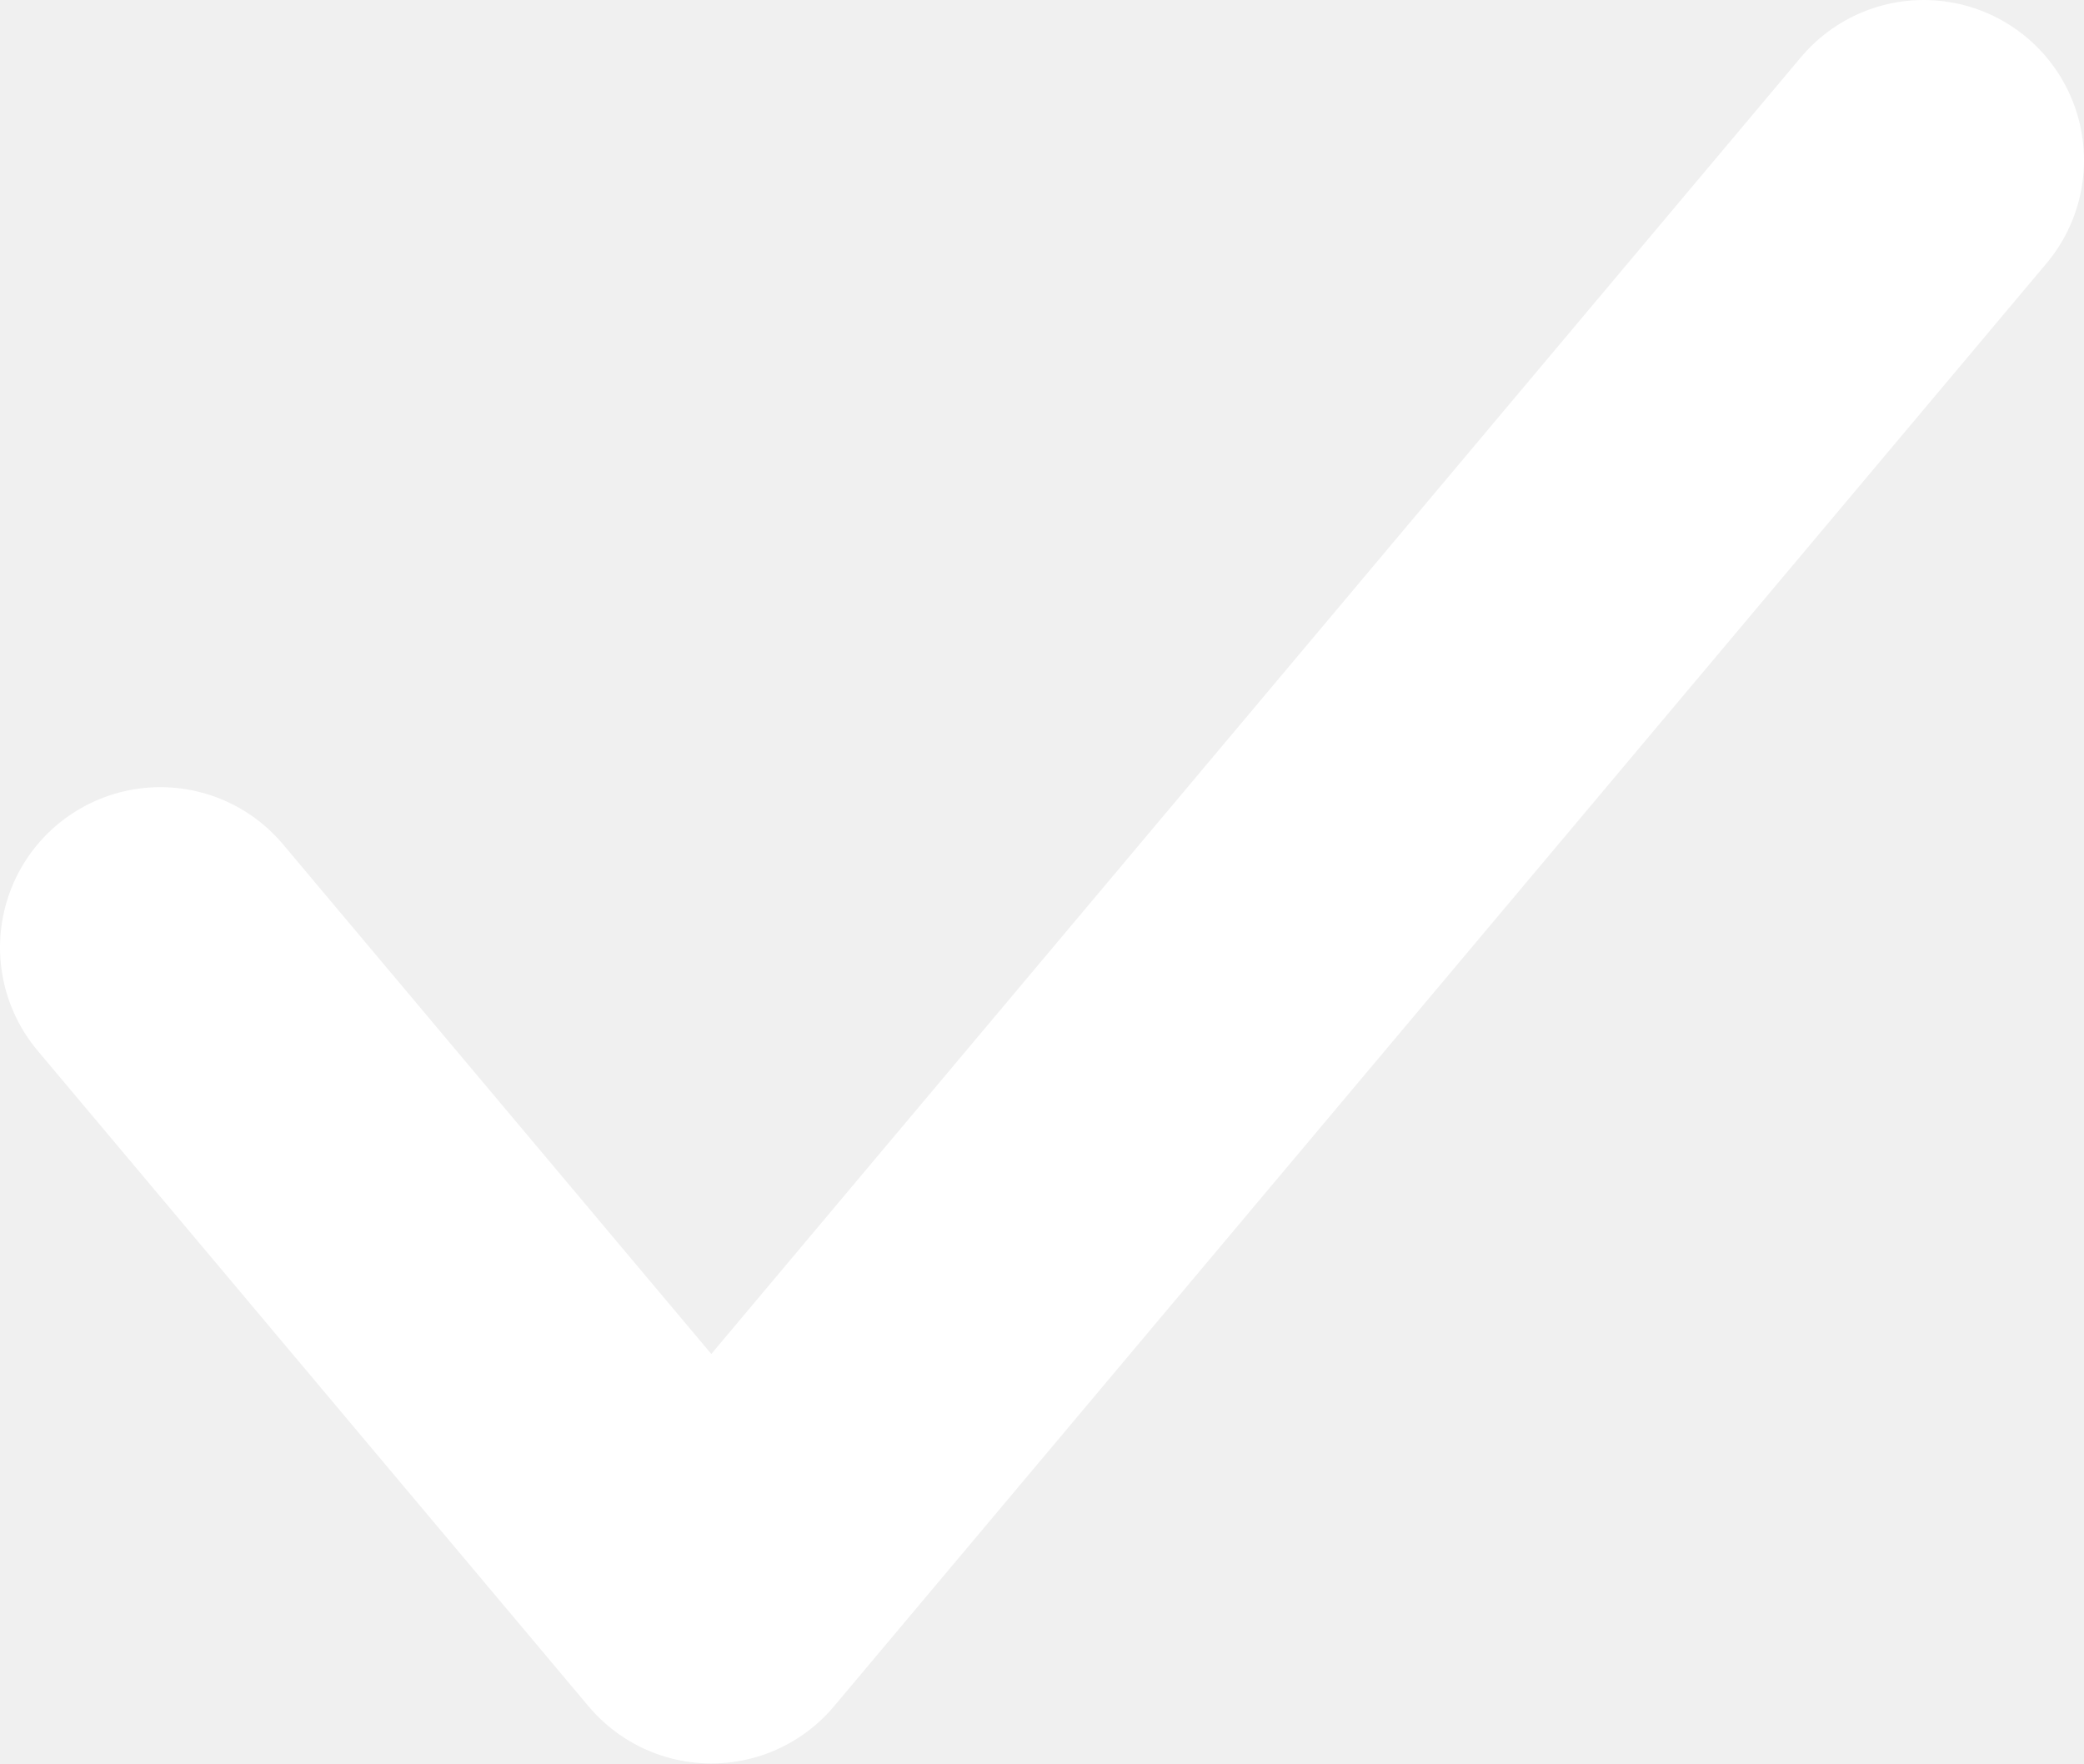
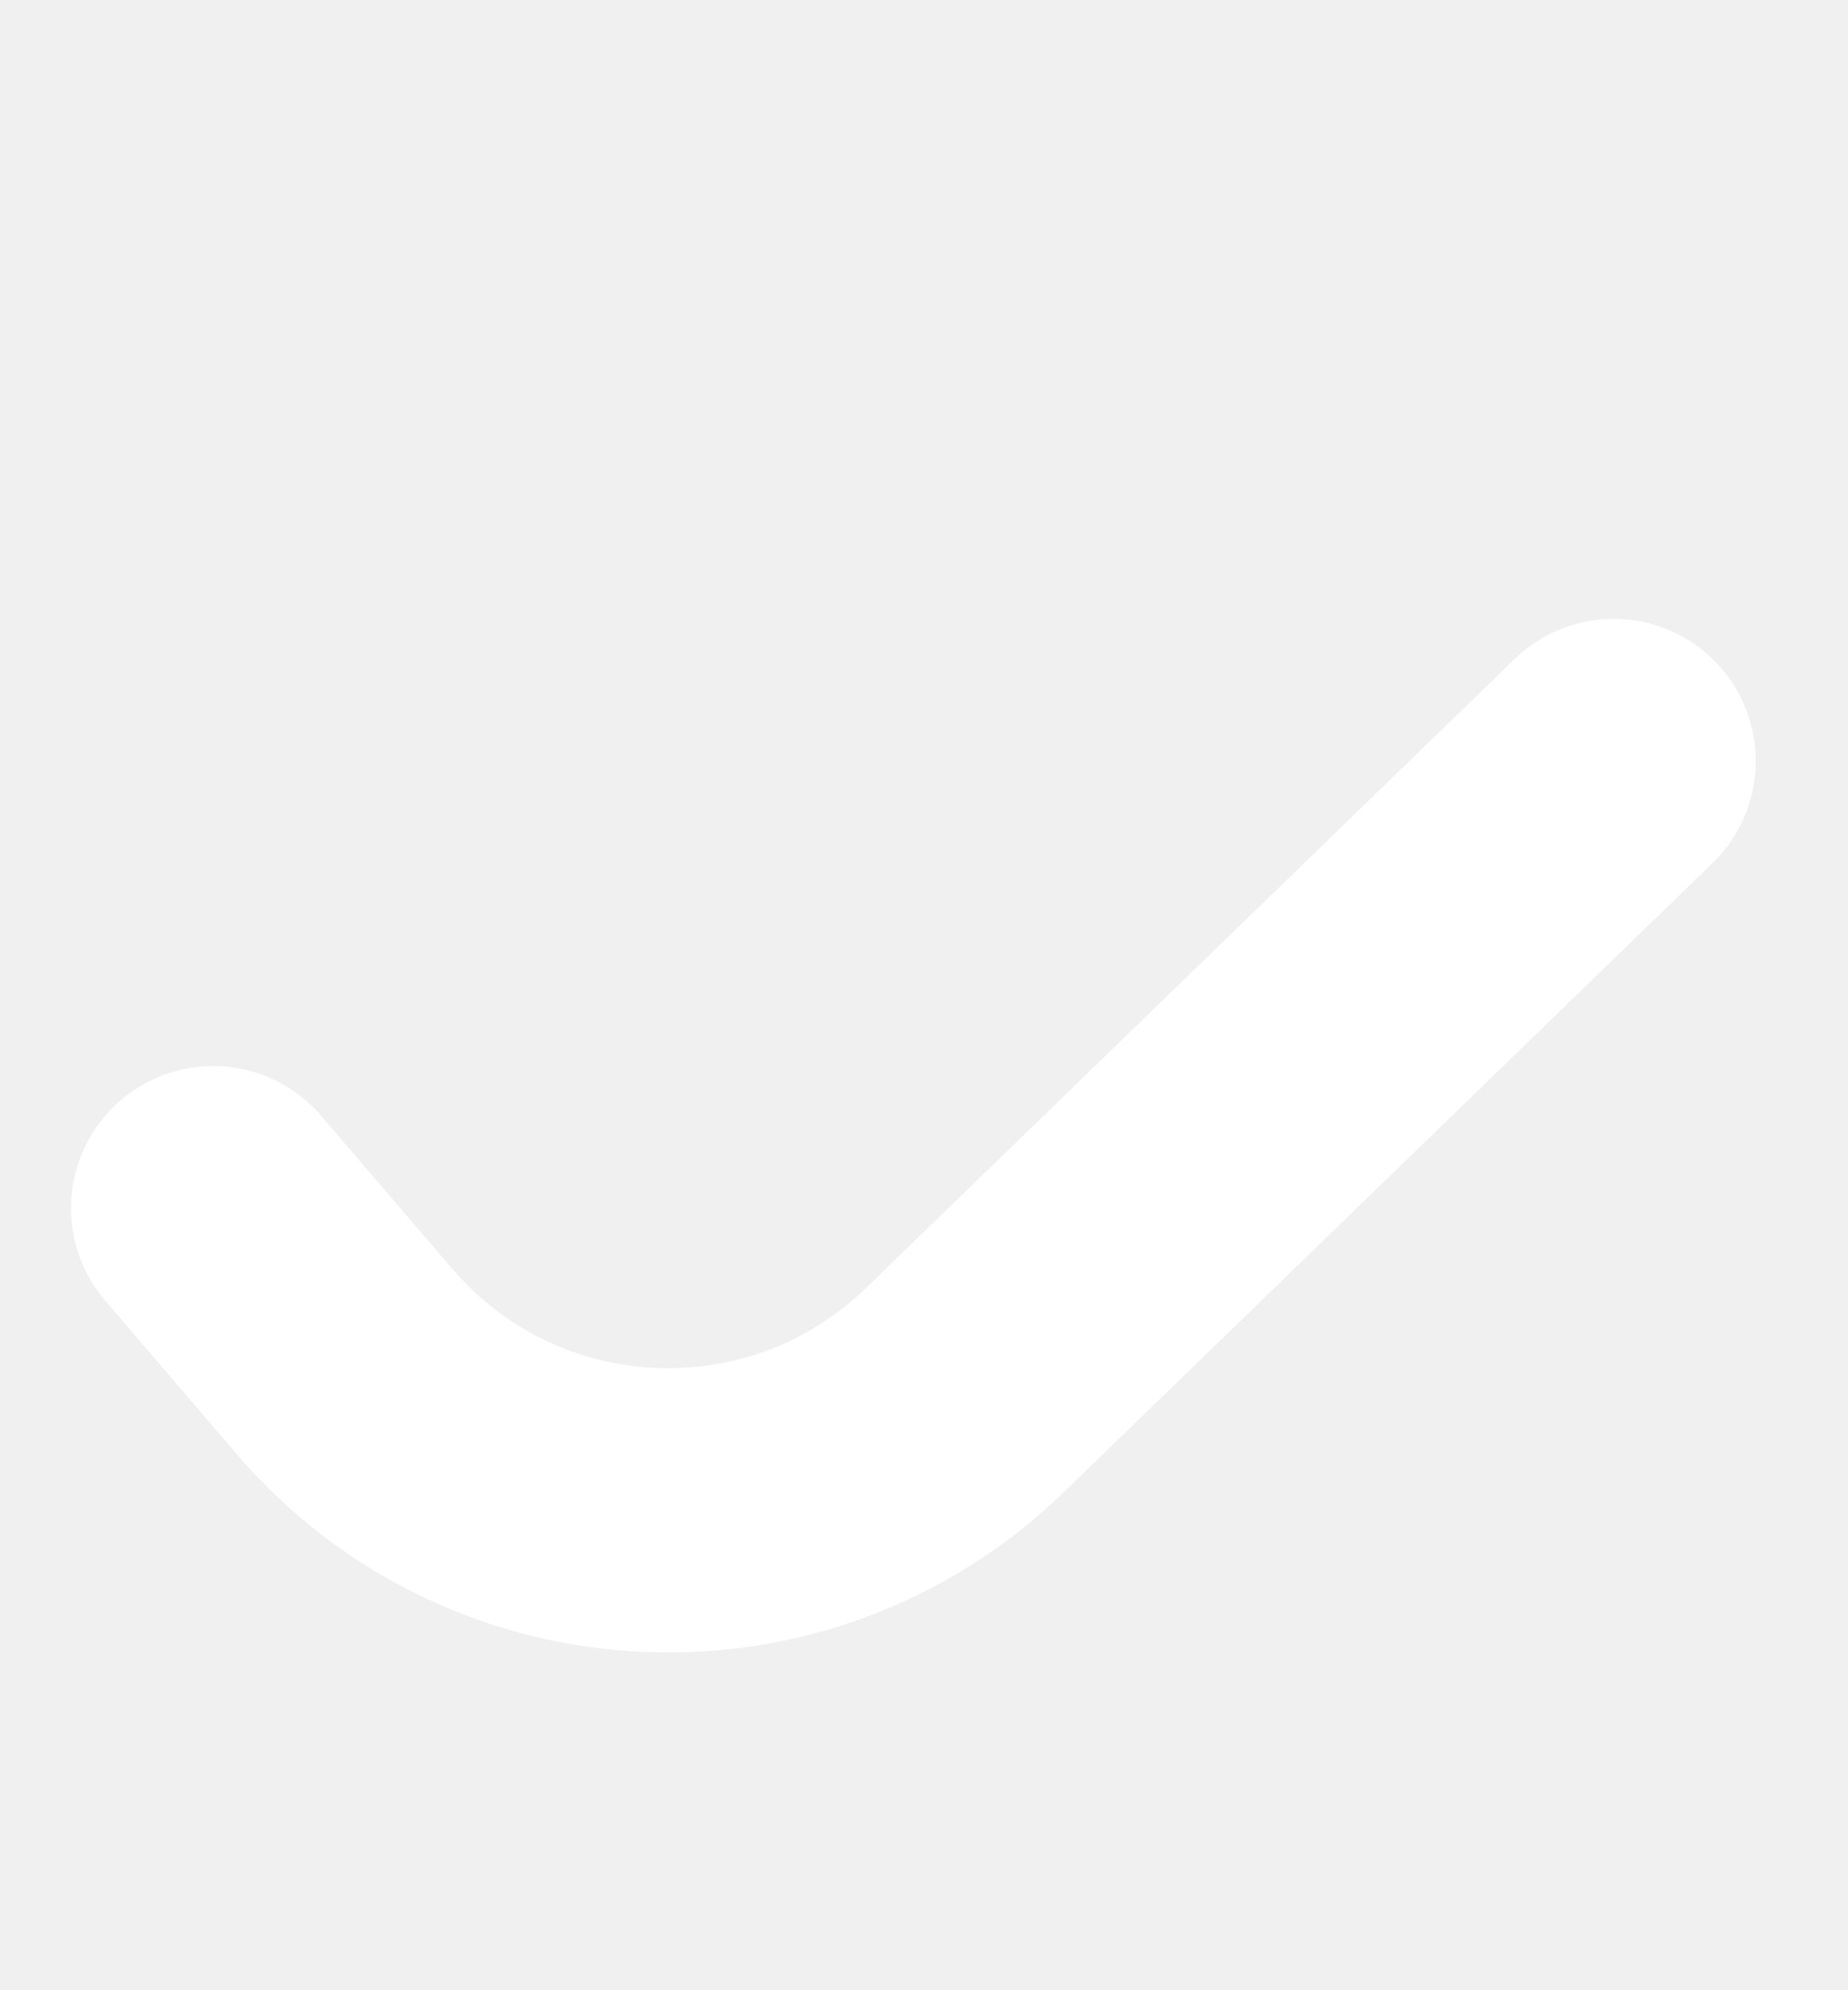
- <svg xmlns="http://www.w3.org/2000/svg" width="13" height="11" viewBox="0 0 13 11">
-   <g>
-     <g>
-       <g>
-         <path fill="none" stroke="#fff" stroke-linecap="round" stroke-linejoin="round" stroke-miterlimit="50" stroke-width="2" d="M12 1v0l-7.563 9v0L1 5.91v0" />
-       </g>
-     </g>
-   </g>
+ <svg xmlns="http://www.w3.org/2000/svg" width="13" height="14" viewBox="0 0 13 14" fill="none">
+   <path d="M11.354 5.354L6.79 9.779C5.549 10.983 3.549 10.891 2.424 9.578L1.5 8.5" stroke="white" stroke-width="2" stroke-linecap="round" stroke-linejoin="round" />
</svg>
